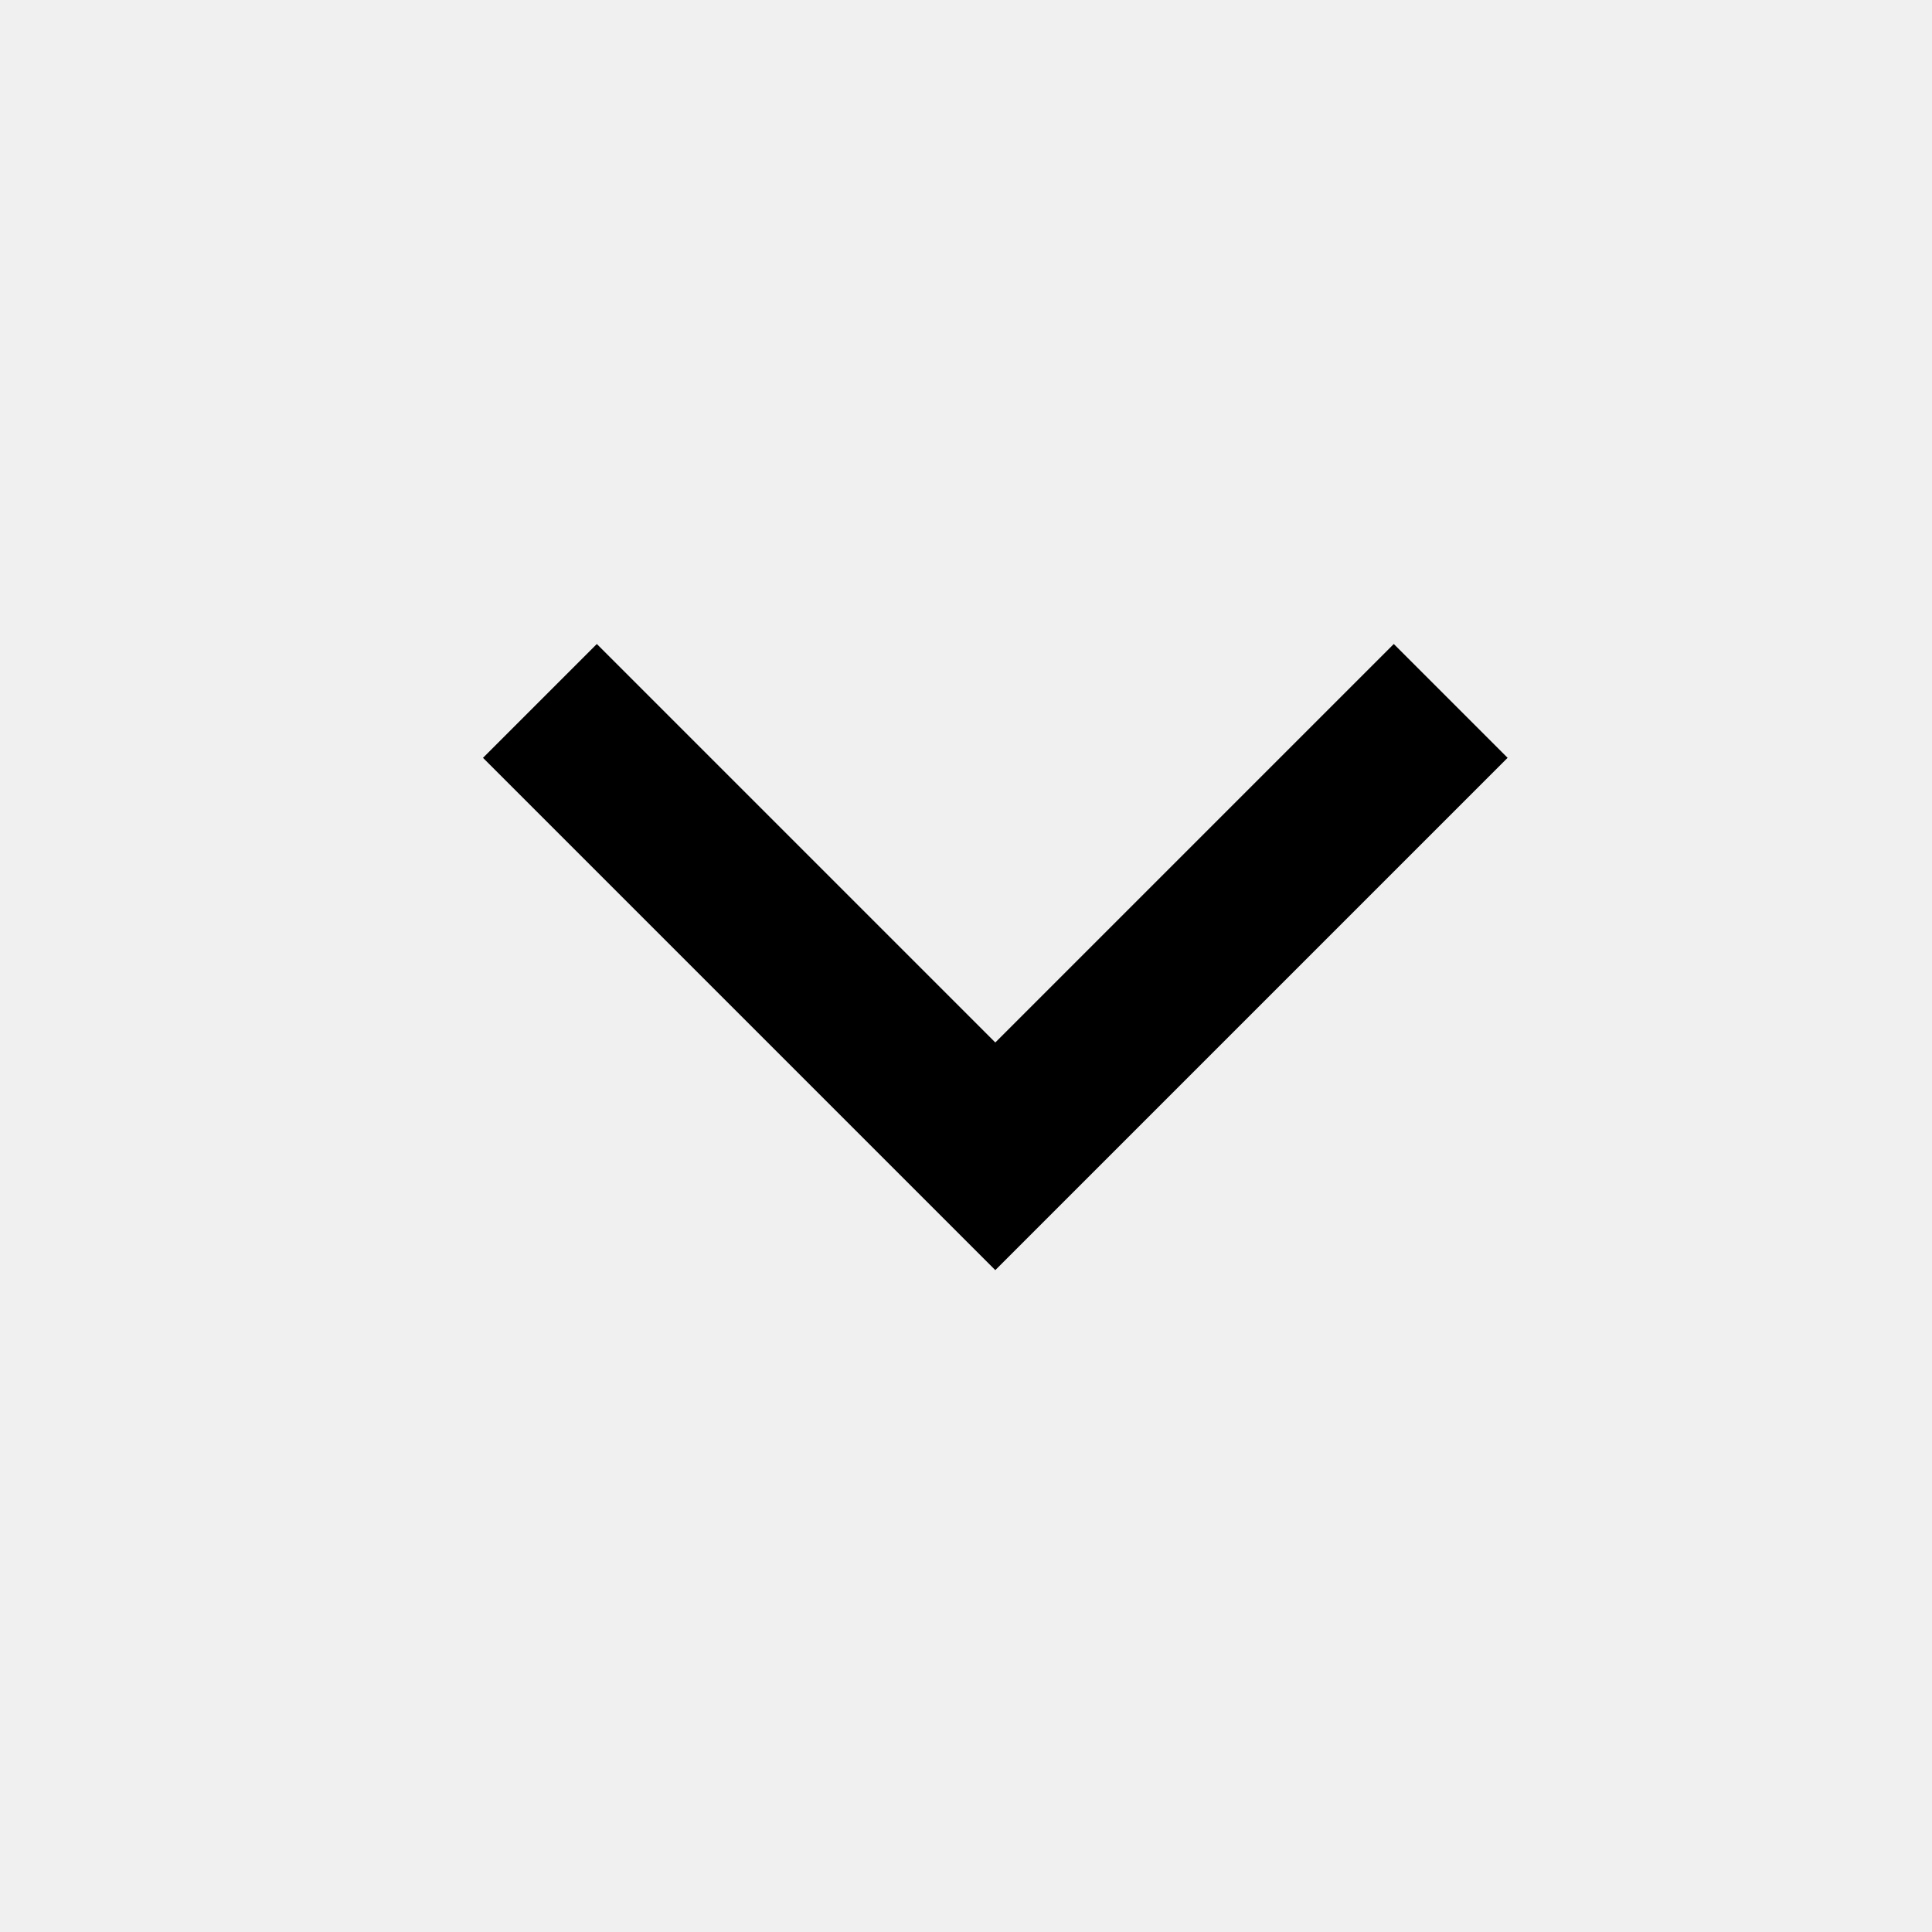
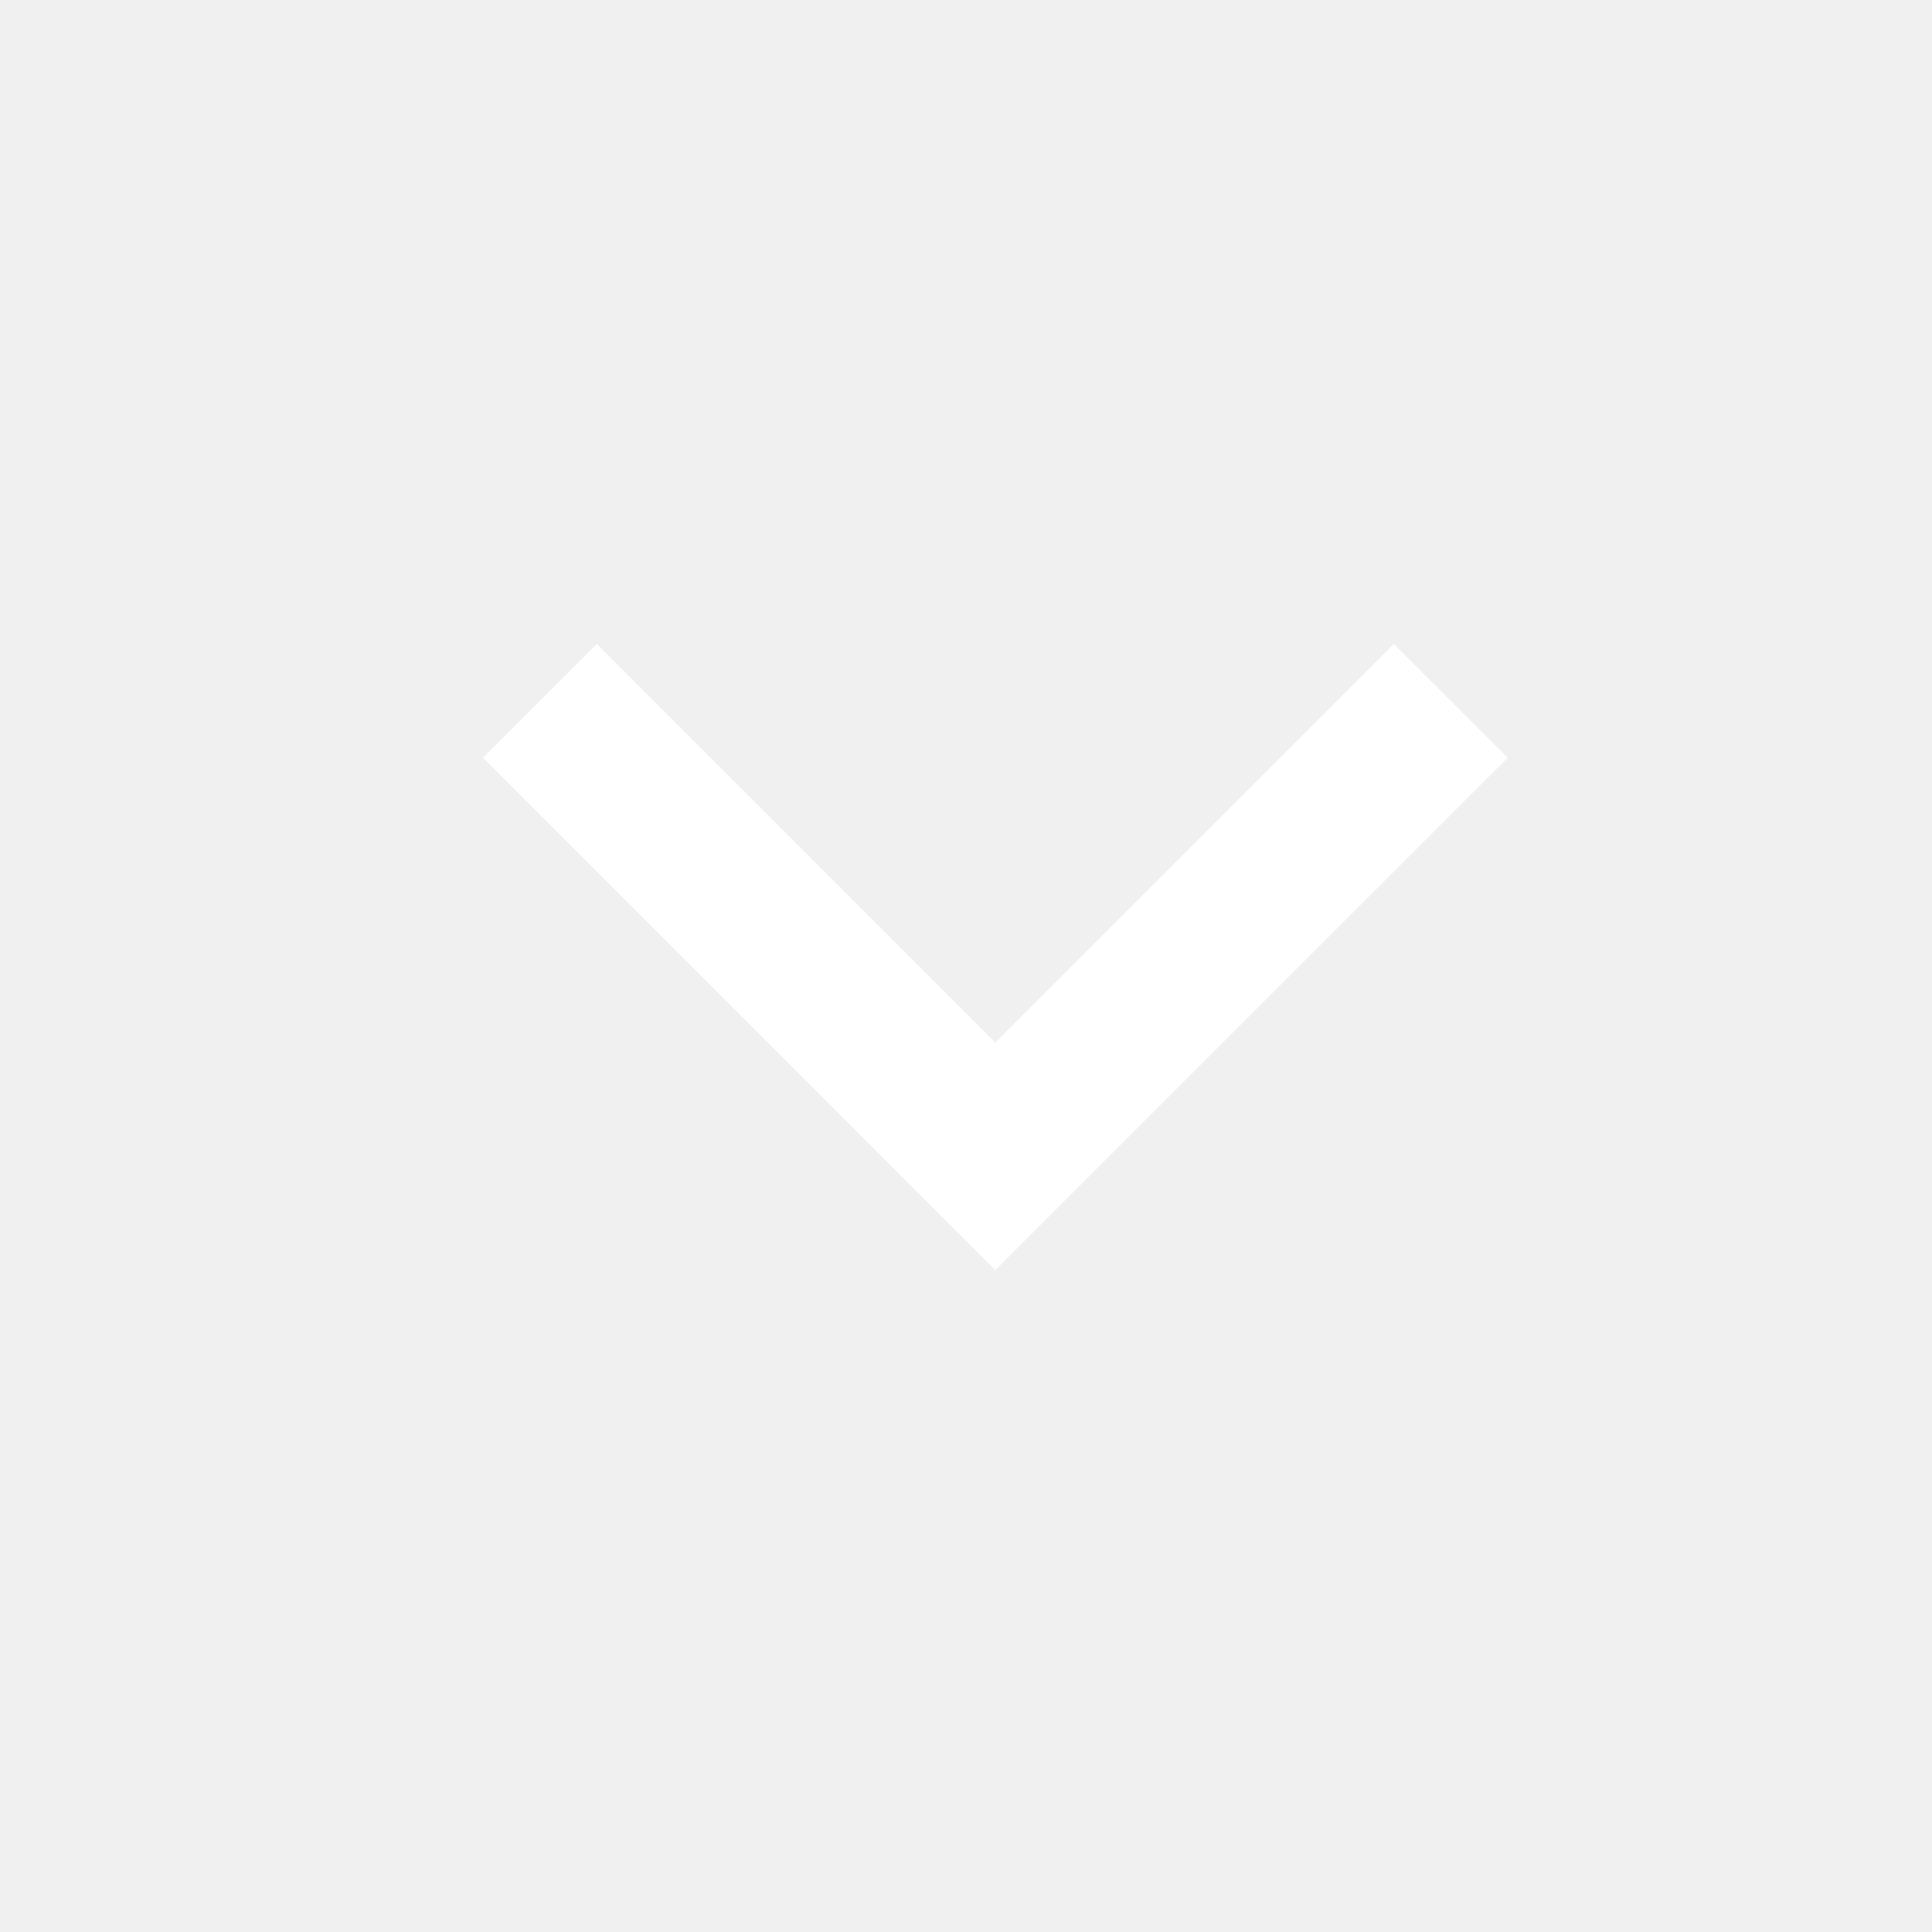
<svg xmlns="http://www.w3.org/2000/svg" width="24" height="24" viewBox="0 0 24 24" fill="none">
  <g id="DropDown">
-     <path id="Vector" d="M12.364 12.95L17.314 8L18.728 9.414L12.364 15.778L6 9.414L7.414 8L12.364 12.95Z" fill="black" />
+     <path id="Vector" d="M12.364 12.95L17.314 8L18.729 9.414L12.364 15.778L6.001 9.414L7.415 8L12.364 12.95Z" fill="white" />
  </g>
</svg>
